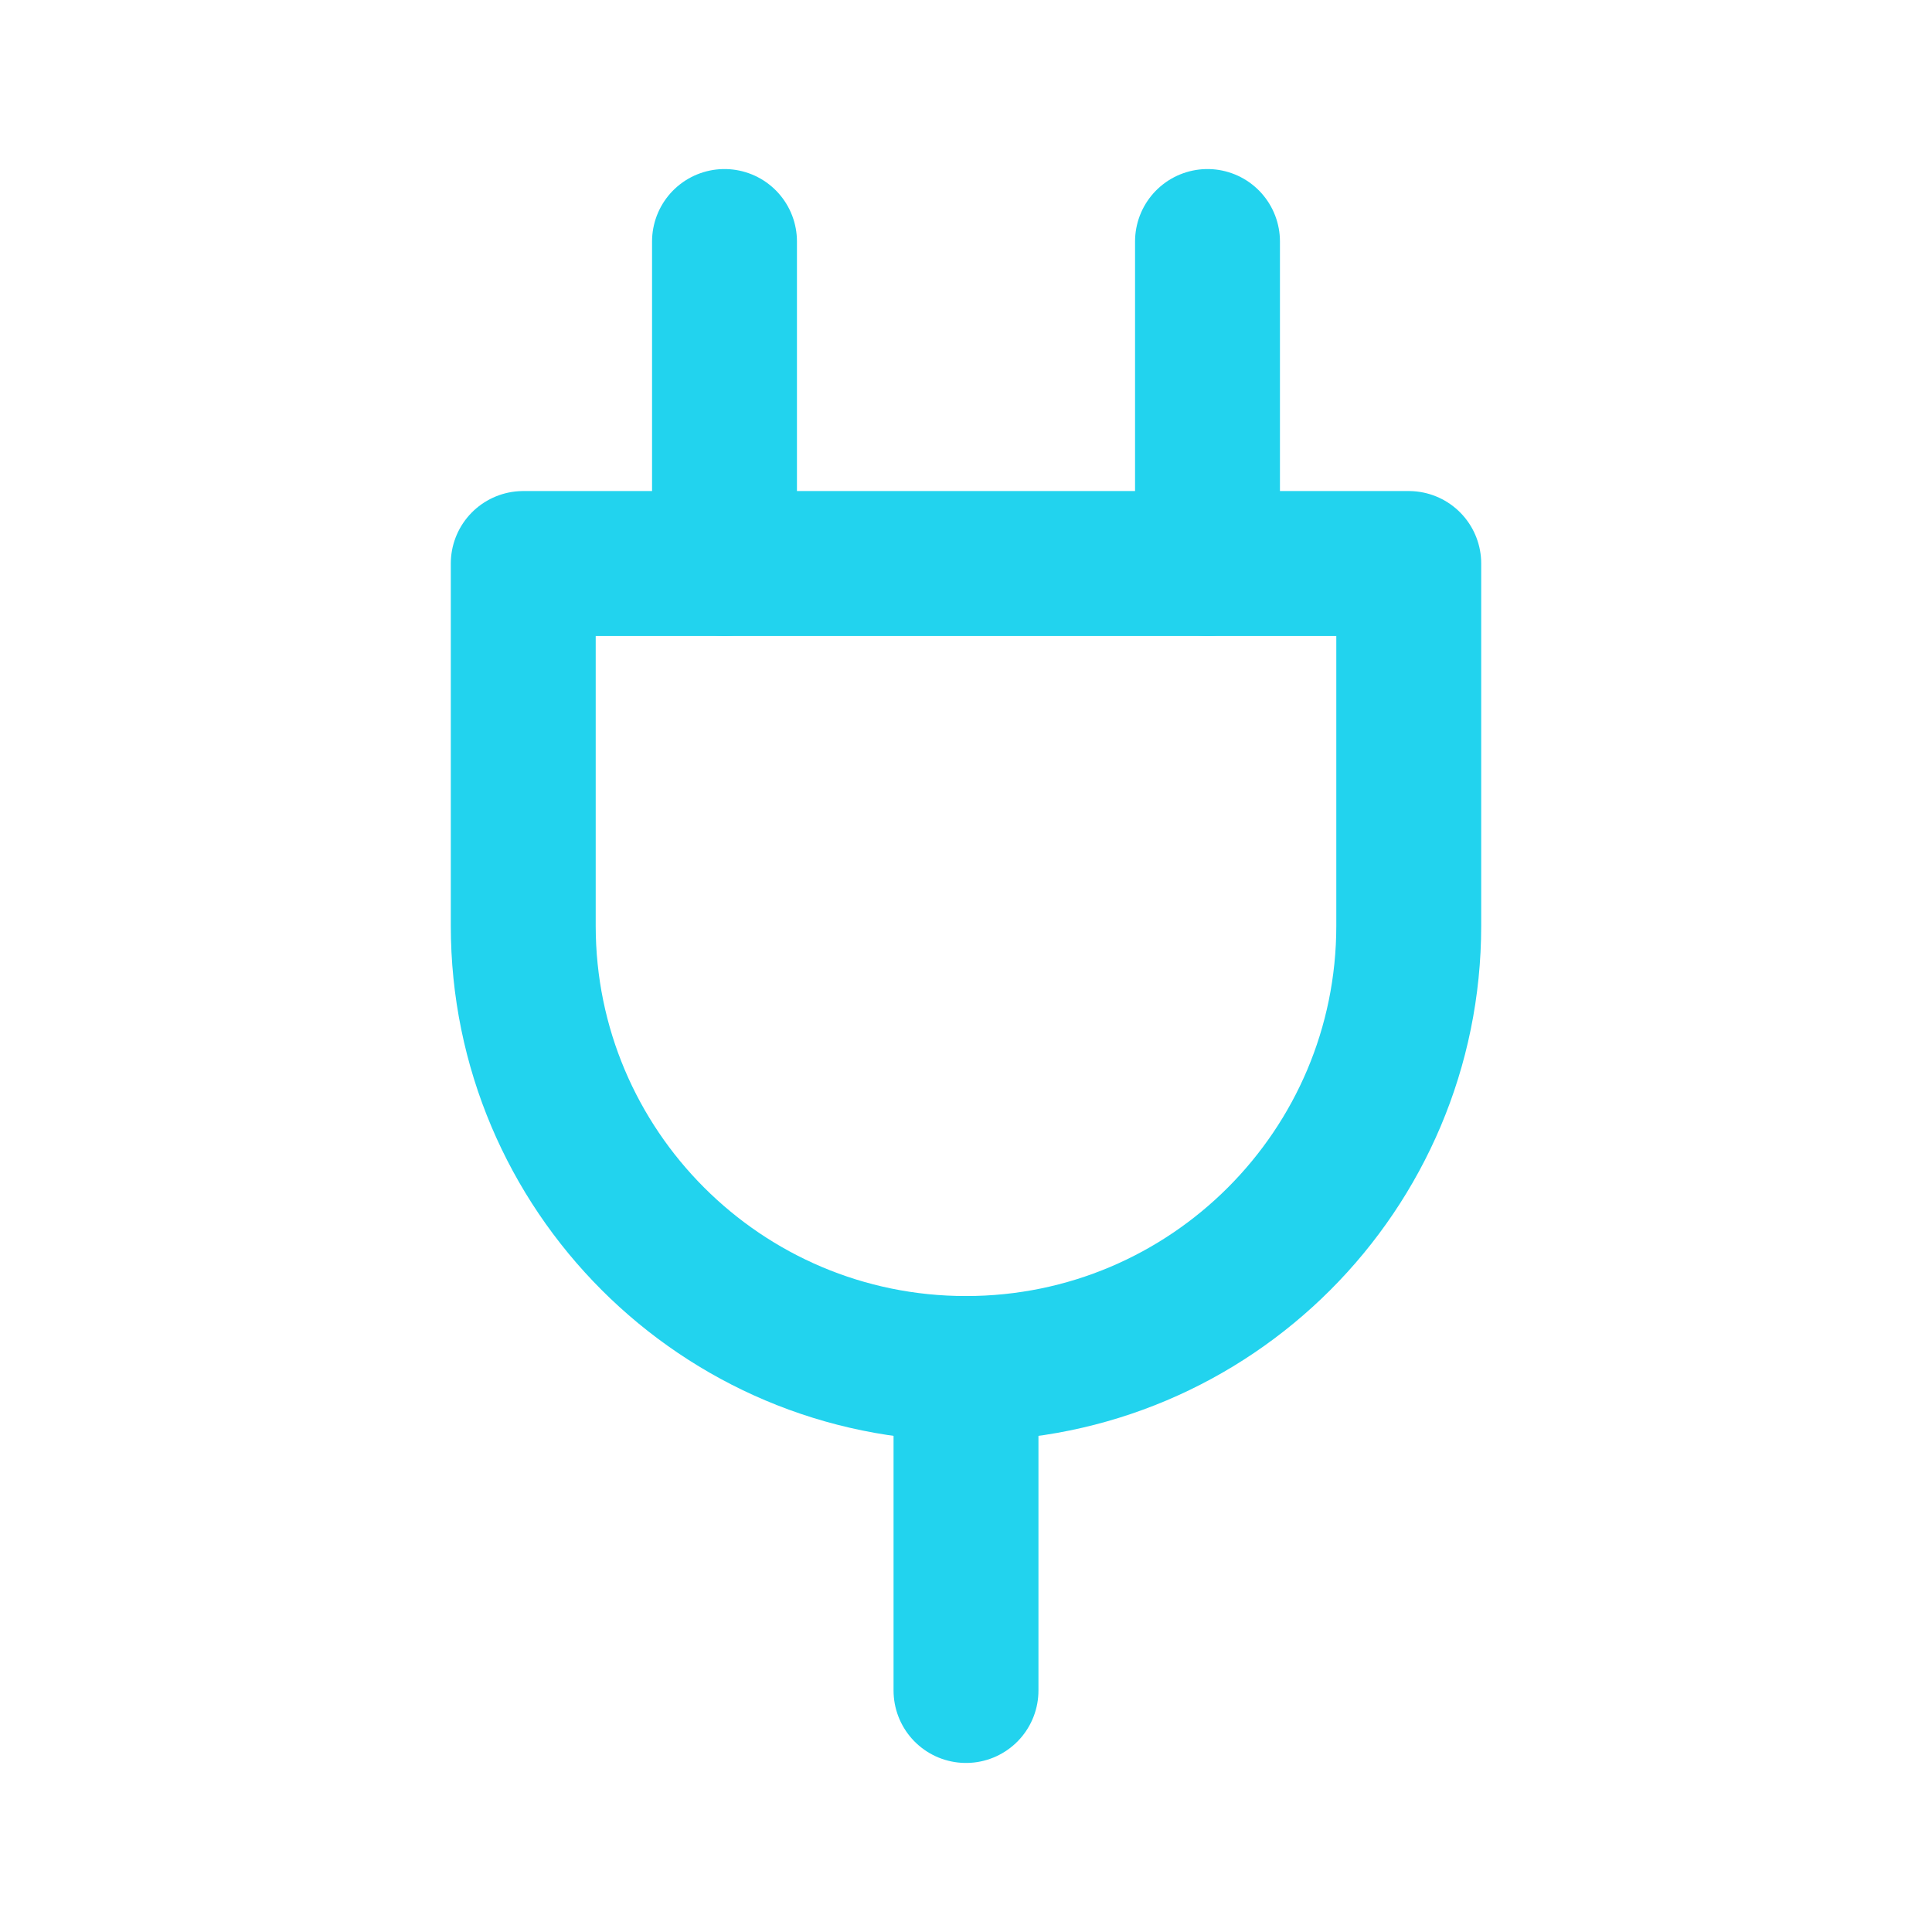
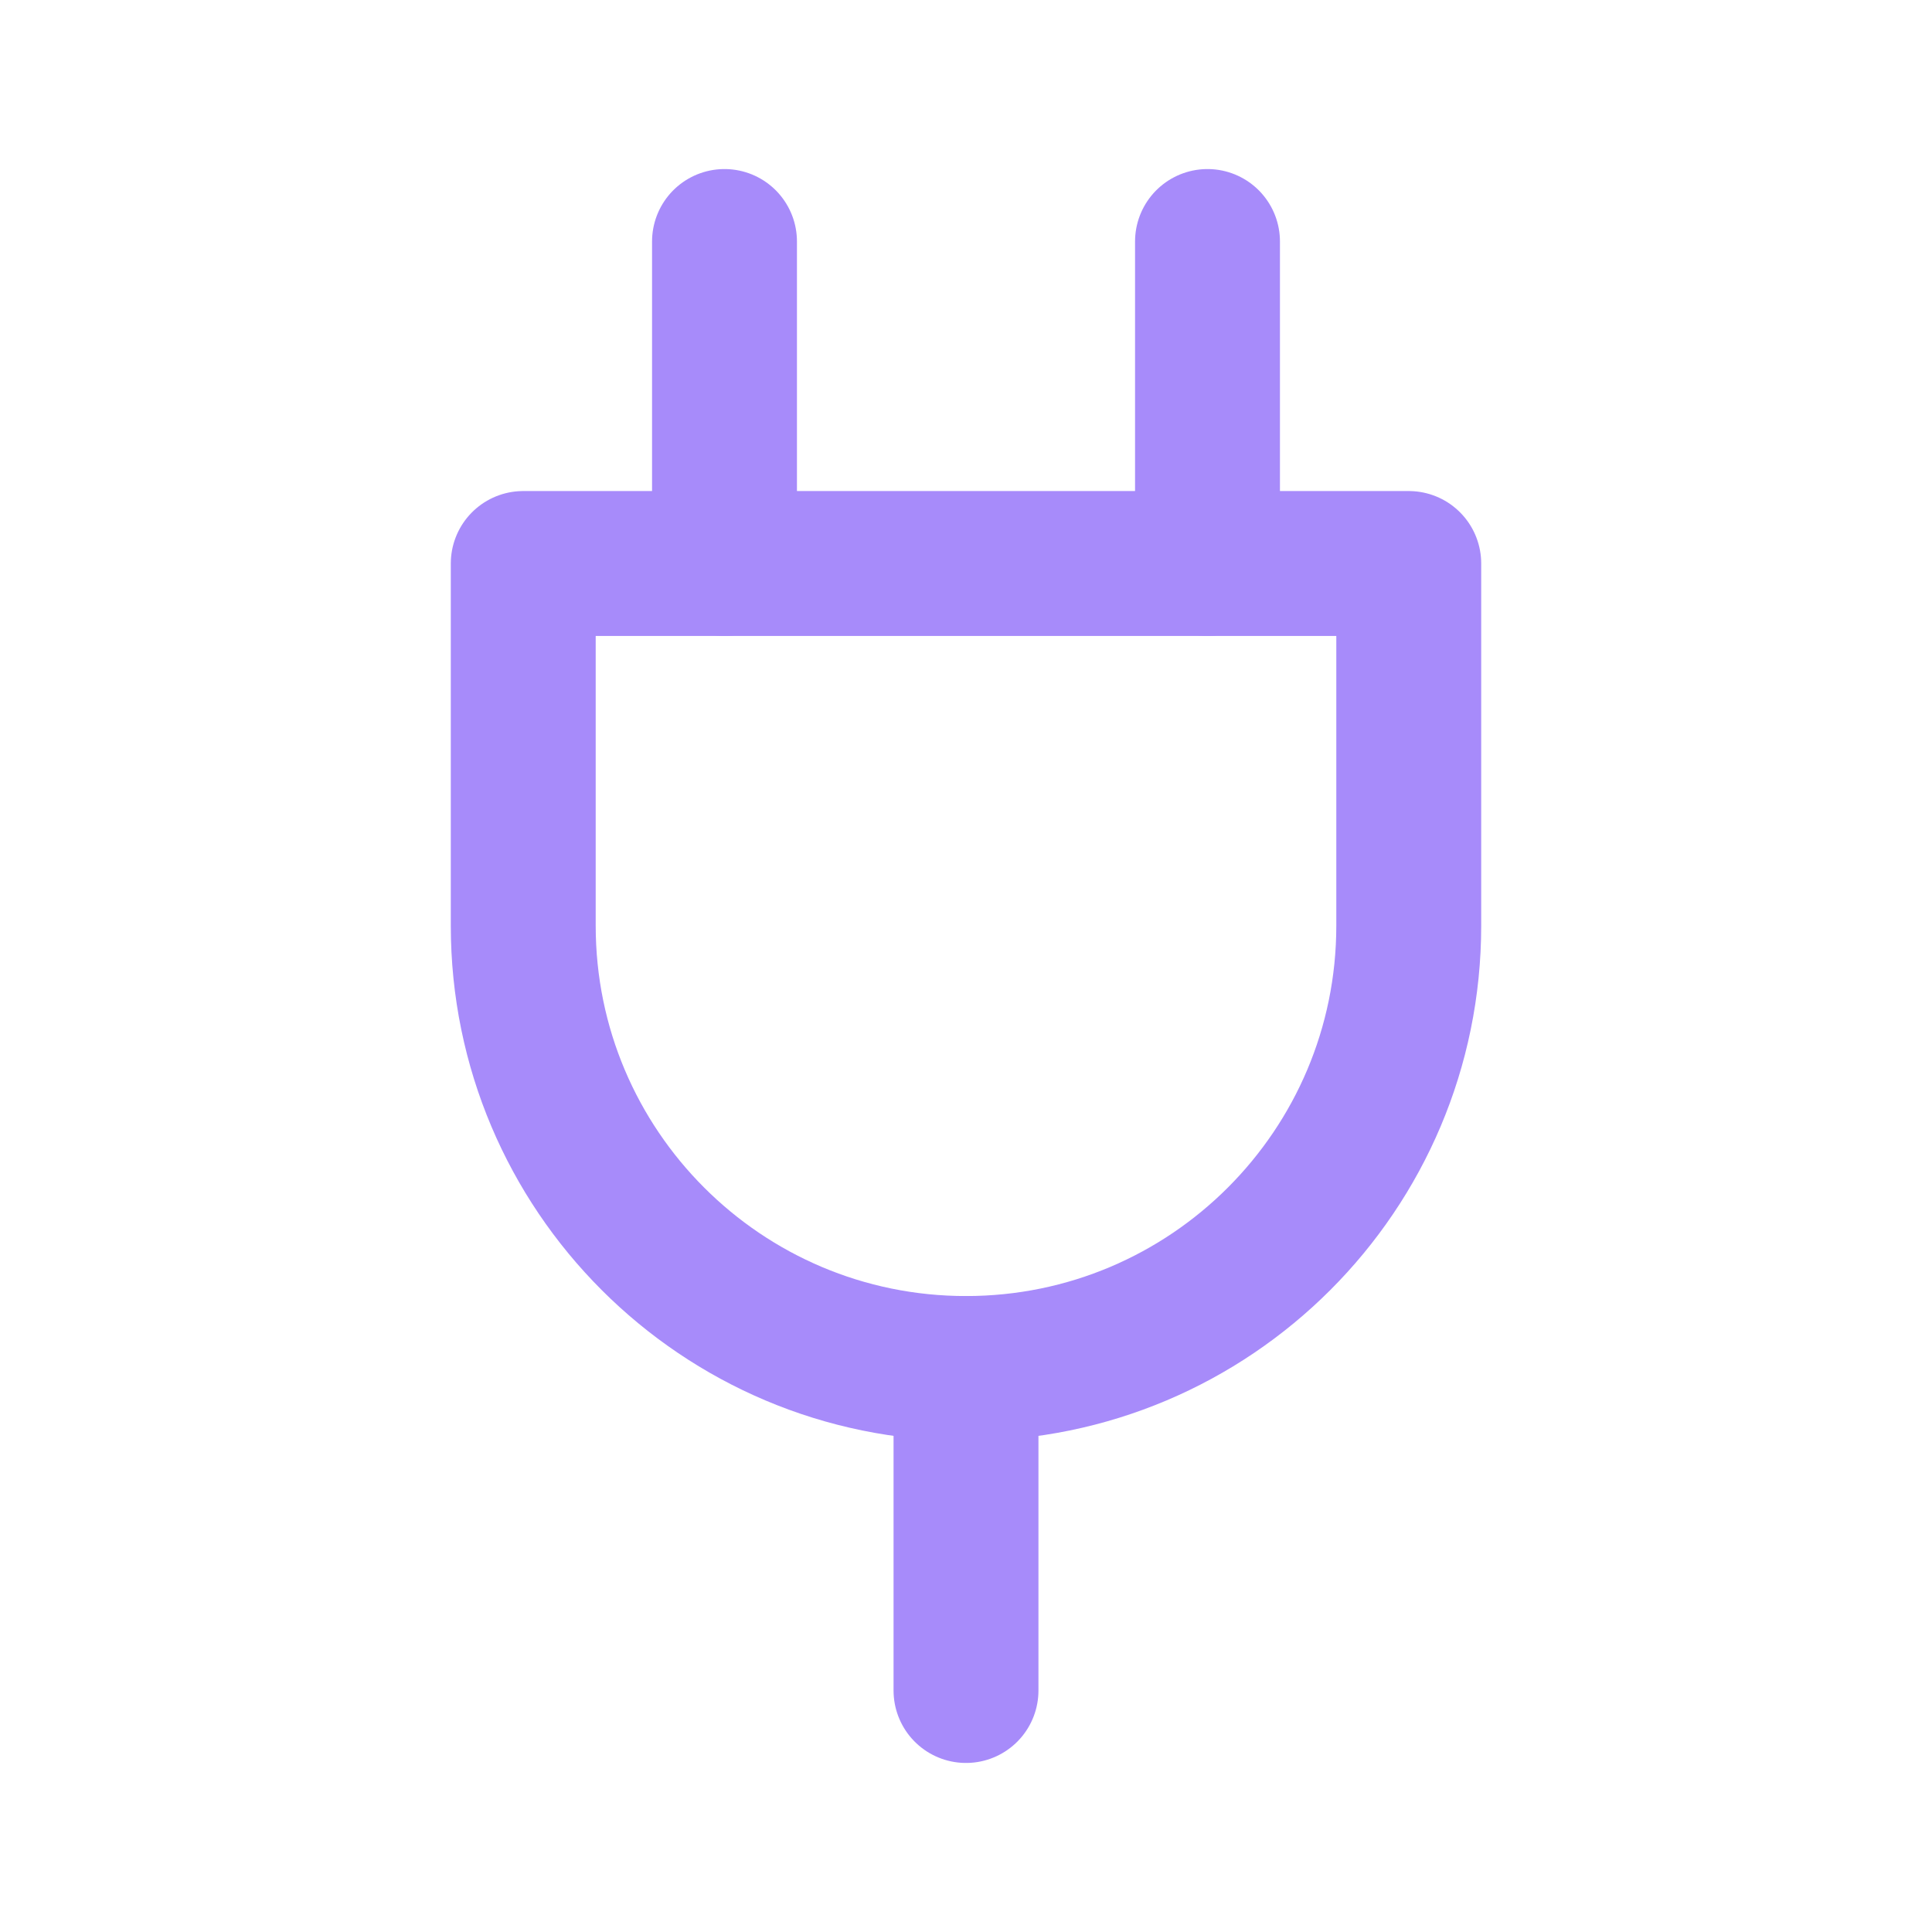
<svg xmlns="http://www.w3.org/2000/svg" viewBox="0 0 24 24" width="24" height="24">
-   <g fill="none" stroke="#22D3EE" stroke-width="1.8" stroke-linecap="round" stroke-linejoin="round">
+   <g fill="none" stroke="#A78BFA" stroke-width="1.8" stroke-linecap="round" stroke-linejoin="round">
    <path d="M9 3v4M15 3v4" />
    <path d="M6.5 7h11v4.5a5.5 5.5 0 0 1-11 0z" />
    <path d="M12 17v4" />
  </g>
</svg>
